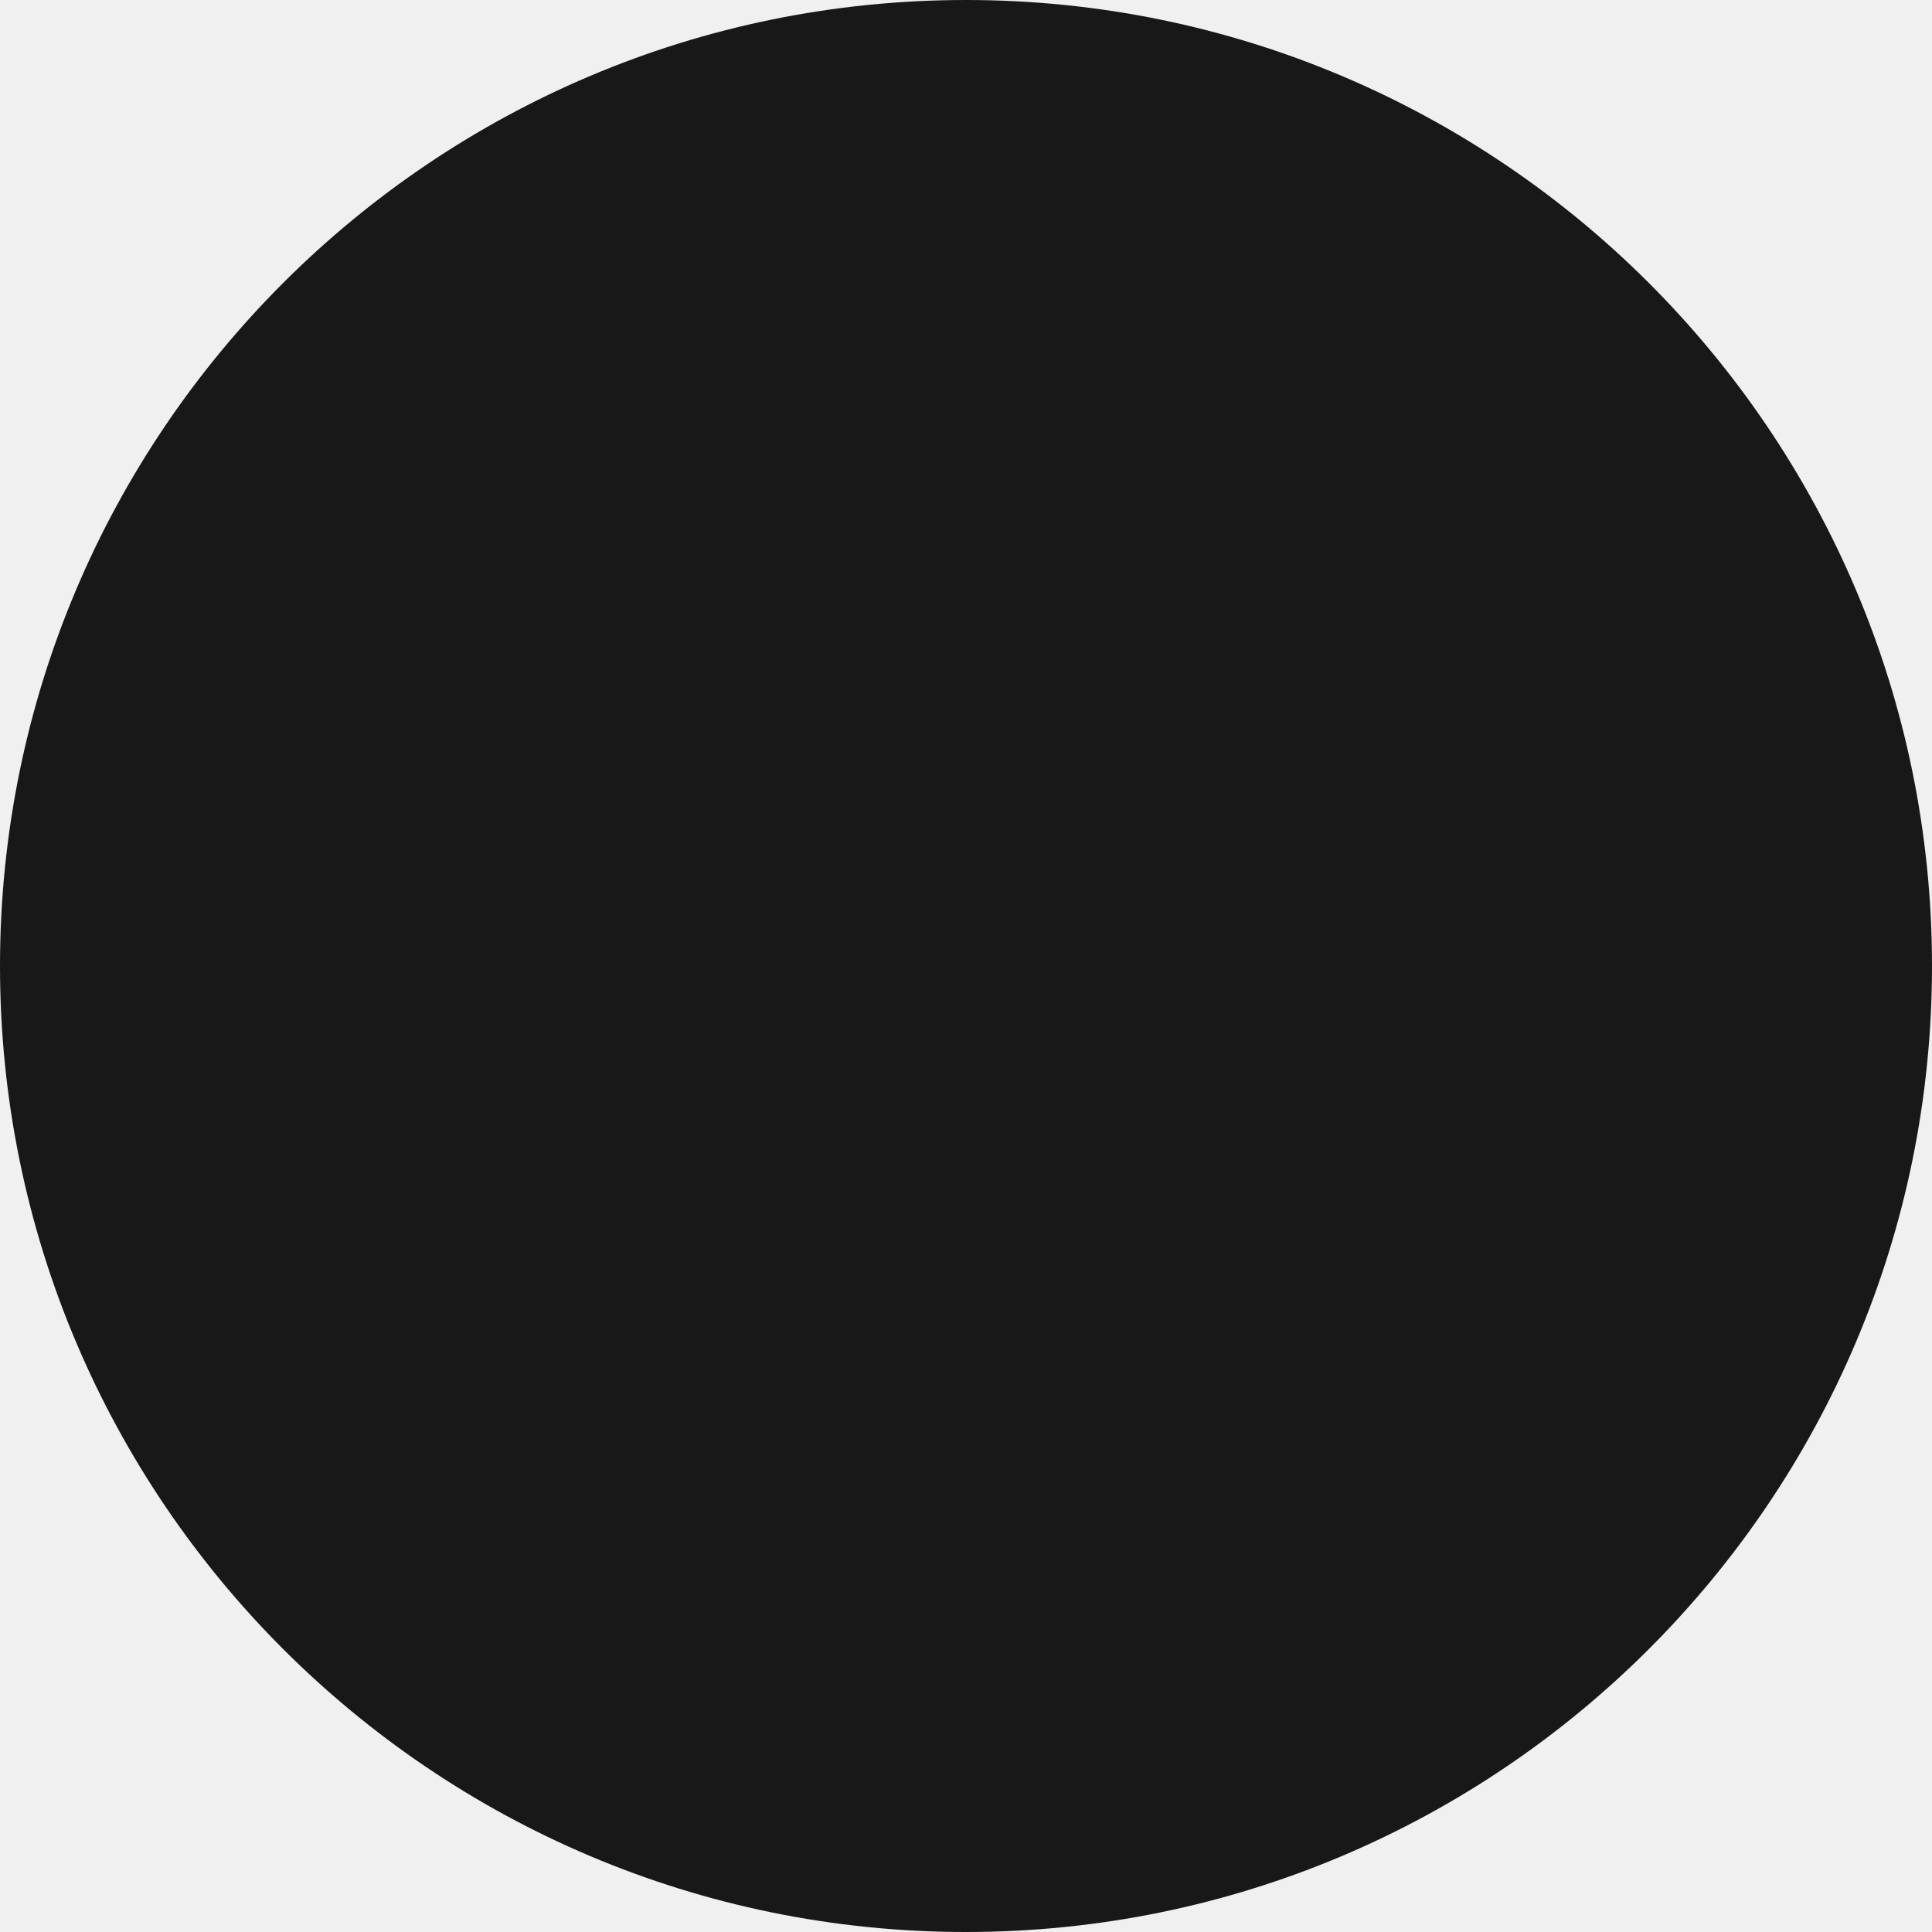
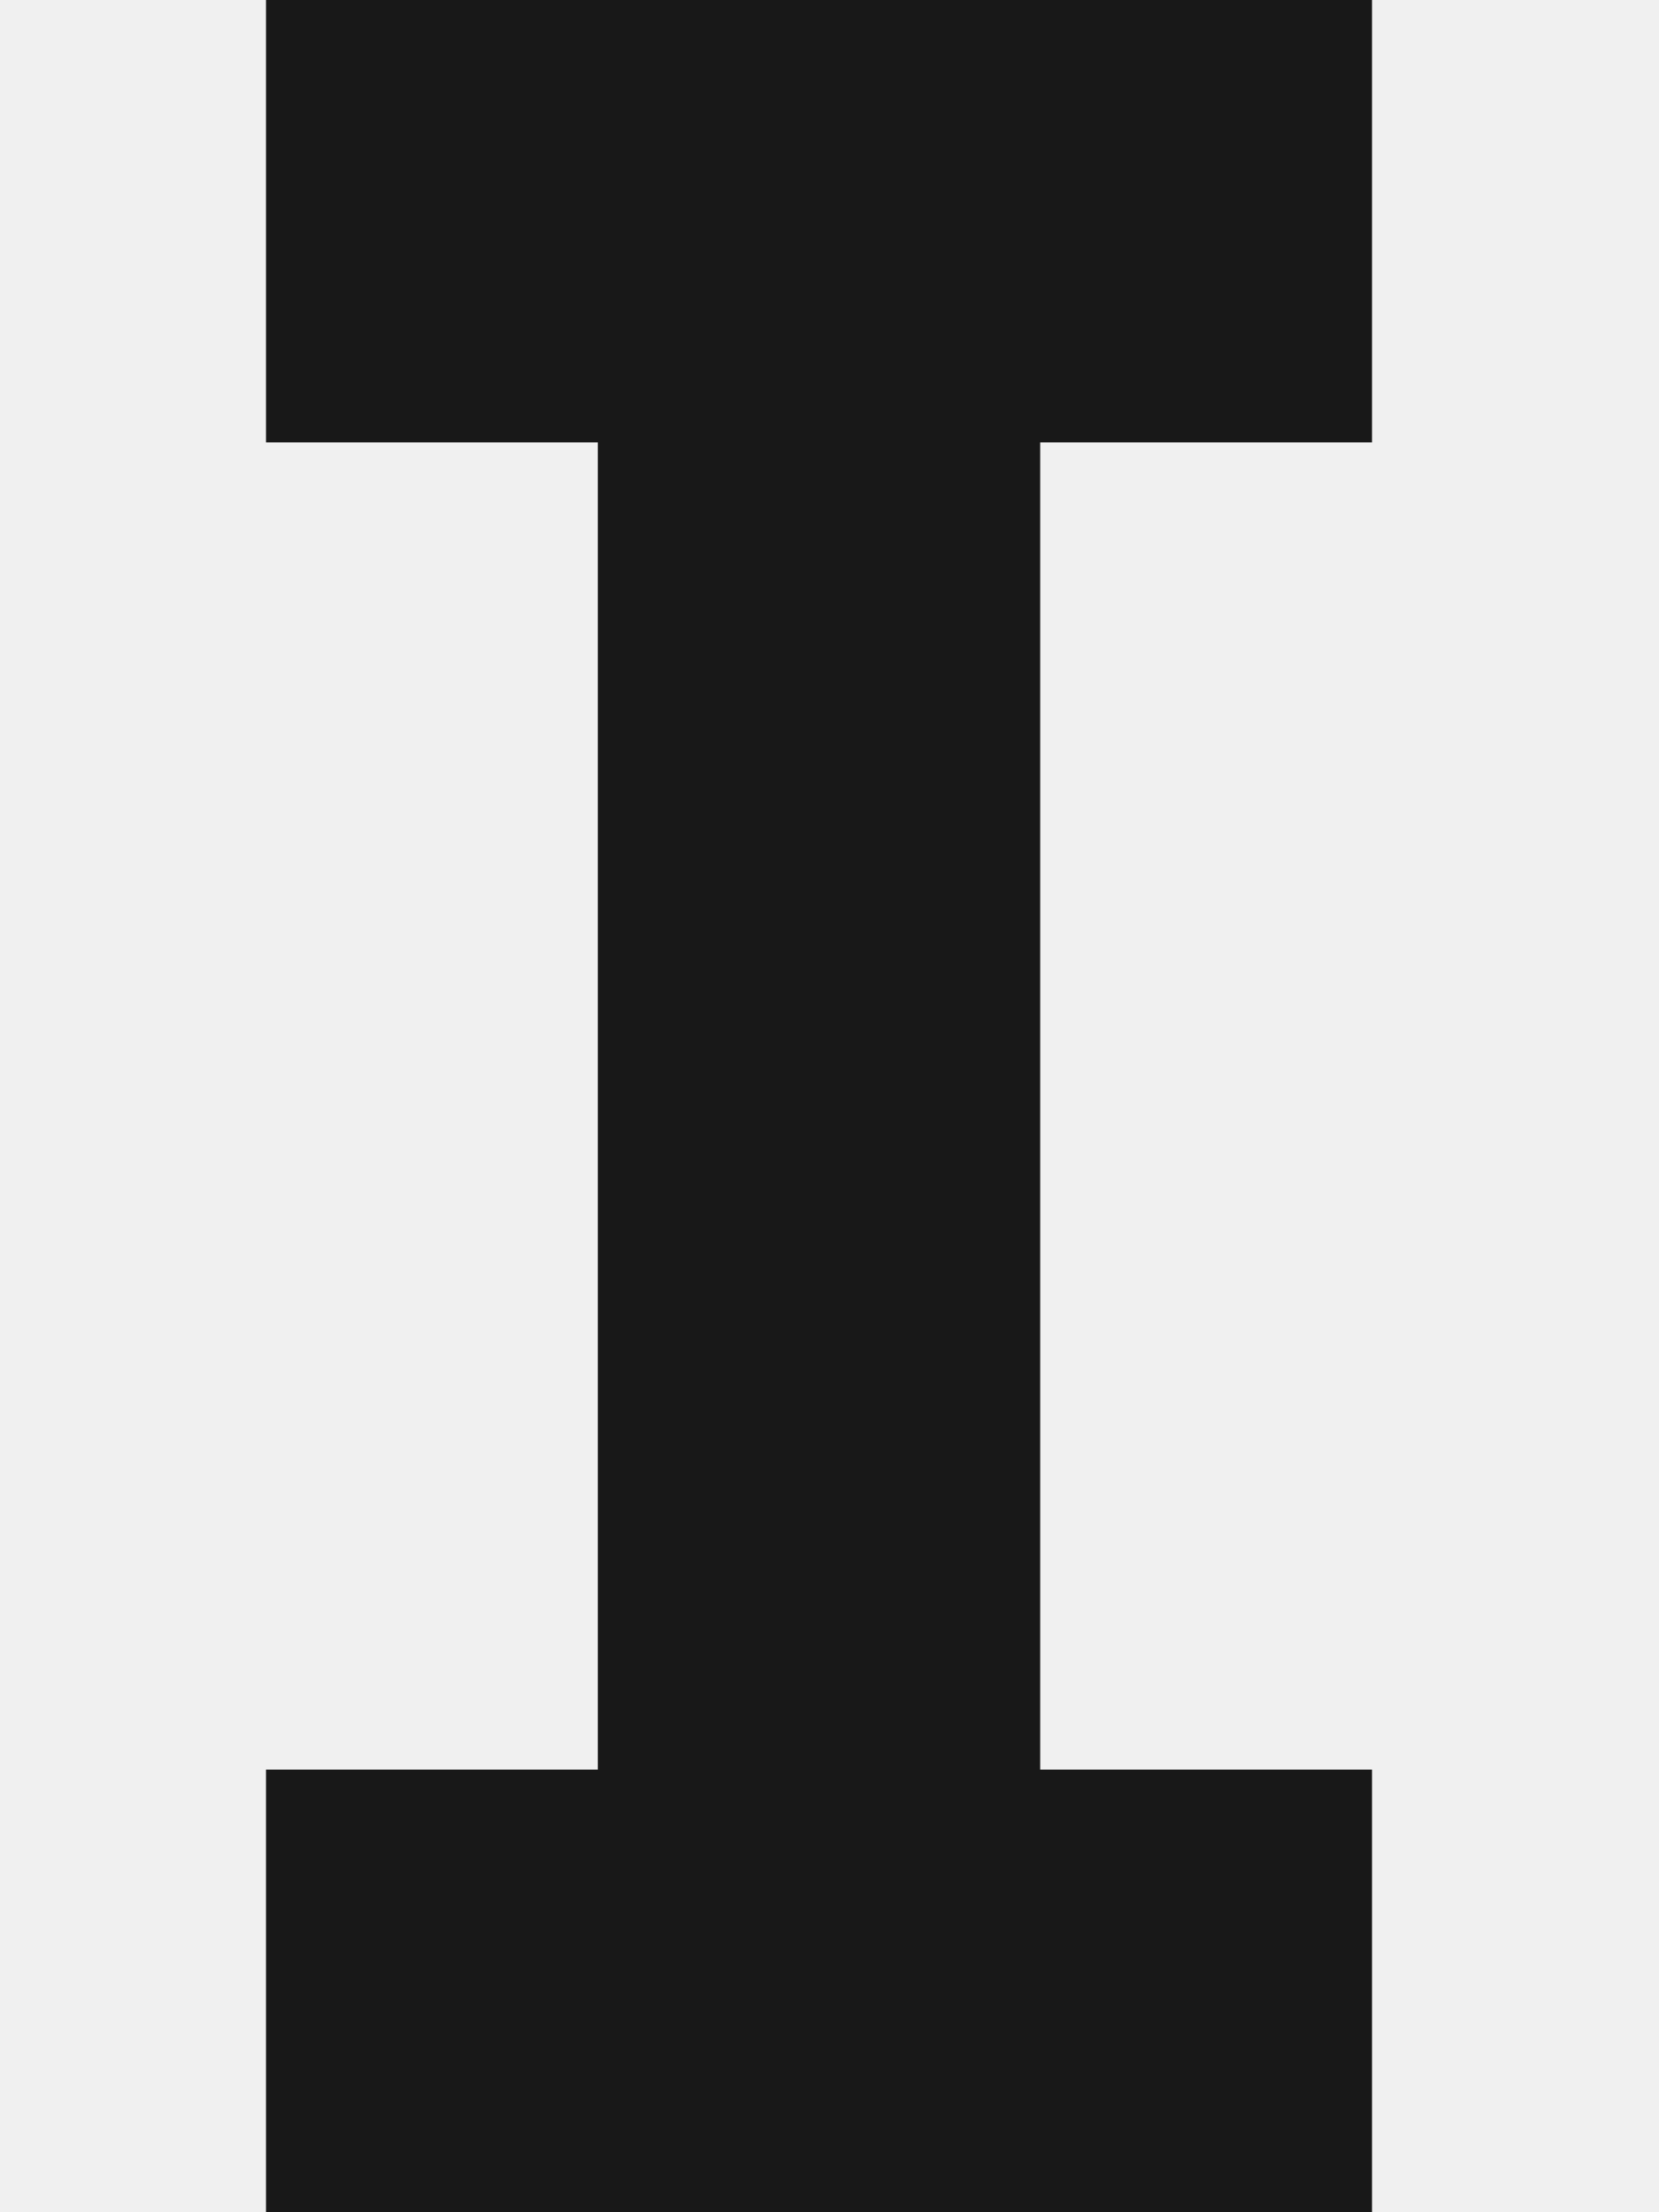
- <svg xmlns="http://www.w3.org/2000/svg" version="1.1" width="2px" height="2px">
+ <svg xmlns="http://www.w3.org/2000/svg" version="1.1" width="3px" height="4px">
  <defs>
    <pattern id="BGPattern" patternUnits="userSpaceOnUse" alignment="0 0" imageRepeat="None" />
-     <mask fill="white" id="Clip892">
-       <path d="M 1 2  C 0.448 2  0 1.552  0 1  C 0 0.448  0.448 0  1 0  C 1.552 0  2 0.448  2 1  C 2 1.552  1.552 2  1 2  Z " fill-rule="evenodd" />
+     <mask fill="white" id="Clip402">
+       <path d="M 0.481 0.8  L 0.481 0  L 2.481 0  L 2.481 0.8  L 1.881 0.8  L 1.881 3.2  L 2.481 3.2  L 2.481 4  L 0.481 4  L 0.481 3.2  L 1.081 3.2  L 1.081 0.8  L 0.481 0.8  Z " fill-rule="evenodd" />
    </mask>
  </defs>
-   <g transform="matrix(1 0 0 1 -584 -668 )">
-     <path d="M 1 2  C 0.448 2  0 1.552  0 1  C 0 0.448  0.448 0  1 0  C 1.552 0  2 0.448  2 1  C 2 1.552  1.552 2  1 2  Z " fill-rule="nonzero" fill="rgba(0, 0, 0, 0.898)" stroke="none" transform="matrix(1 0 0 1 584 668 )" class="fill" />
-     <path d="M 1 2  C 0.448 2  0 1.552  0 1  C 0 0.448  0.448 0  1 0  C 1.552 0  2 0.448  2 1  C 2 1.552  1.552 2  1 2  Z " stroke-width="0" stroke-dasharray="0" stroke="rgba(255, 255, 255, 0)" fill="none" transform="matrix(1 0 0 1 584 668 )" class="stroke" mask="url(#Clip892)" />
+   <g transform="matrix(1 0 0 1 -631 -250 )">
+     <path d="M 0.481 0.8  L 0.481 0  L 2.481 0  L 2.481 0.8  L 1.881 0.8  L 1.881 3.2  L 2.481 3.2  L 2.481 4  L 0.481 4  L 0.481 3.2  L 1.081 3.2  L 1.081 0.8  L 0.481 0.8  Z " fill-rule="nonzero" fill="rgba(0, 0, 0, 0.898)" stroke="none" transform="matrix(1 0 0 1 631 250 )" class="fill" />
+     <path d="M 0.481 0.8  L 0.481 0  L 2.481 0  L 2.481 0.8  L 1.881 0.8  L 1.881 3.2  L 2.481 3.2  L 2.481 4  L 0.481 4  L 0.481 3.2  L 1.081 3.2  L 1.081 0.8  L 0.481 0.8  Z " stroke-width="0" stroke-dasharray="0" stroke="rgba(255, 255, 255, 0)" fill="none" transform="matrix(1 0 0 1 631 250 )" class="stroke" mask="url(#Clip402)" />
  </g>
</svg>
